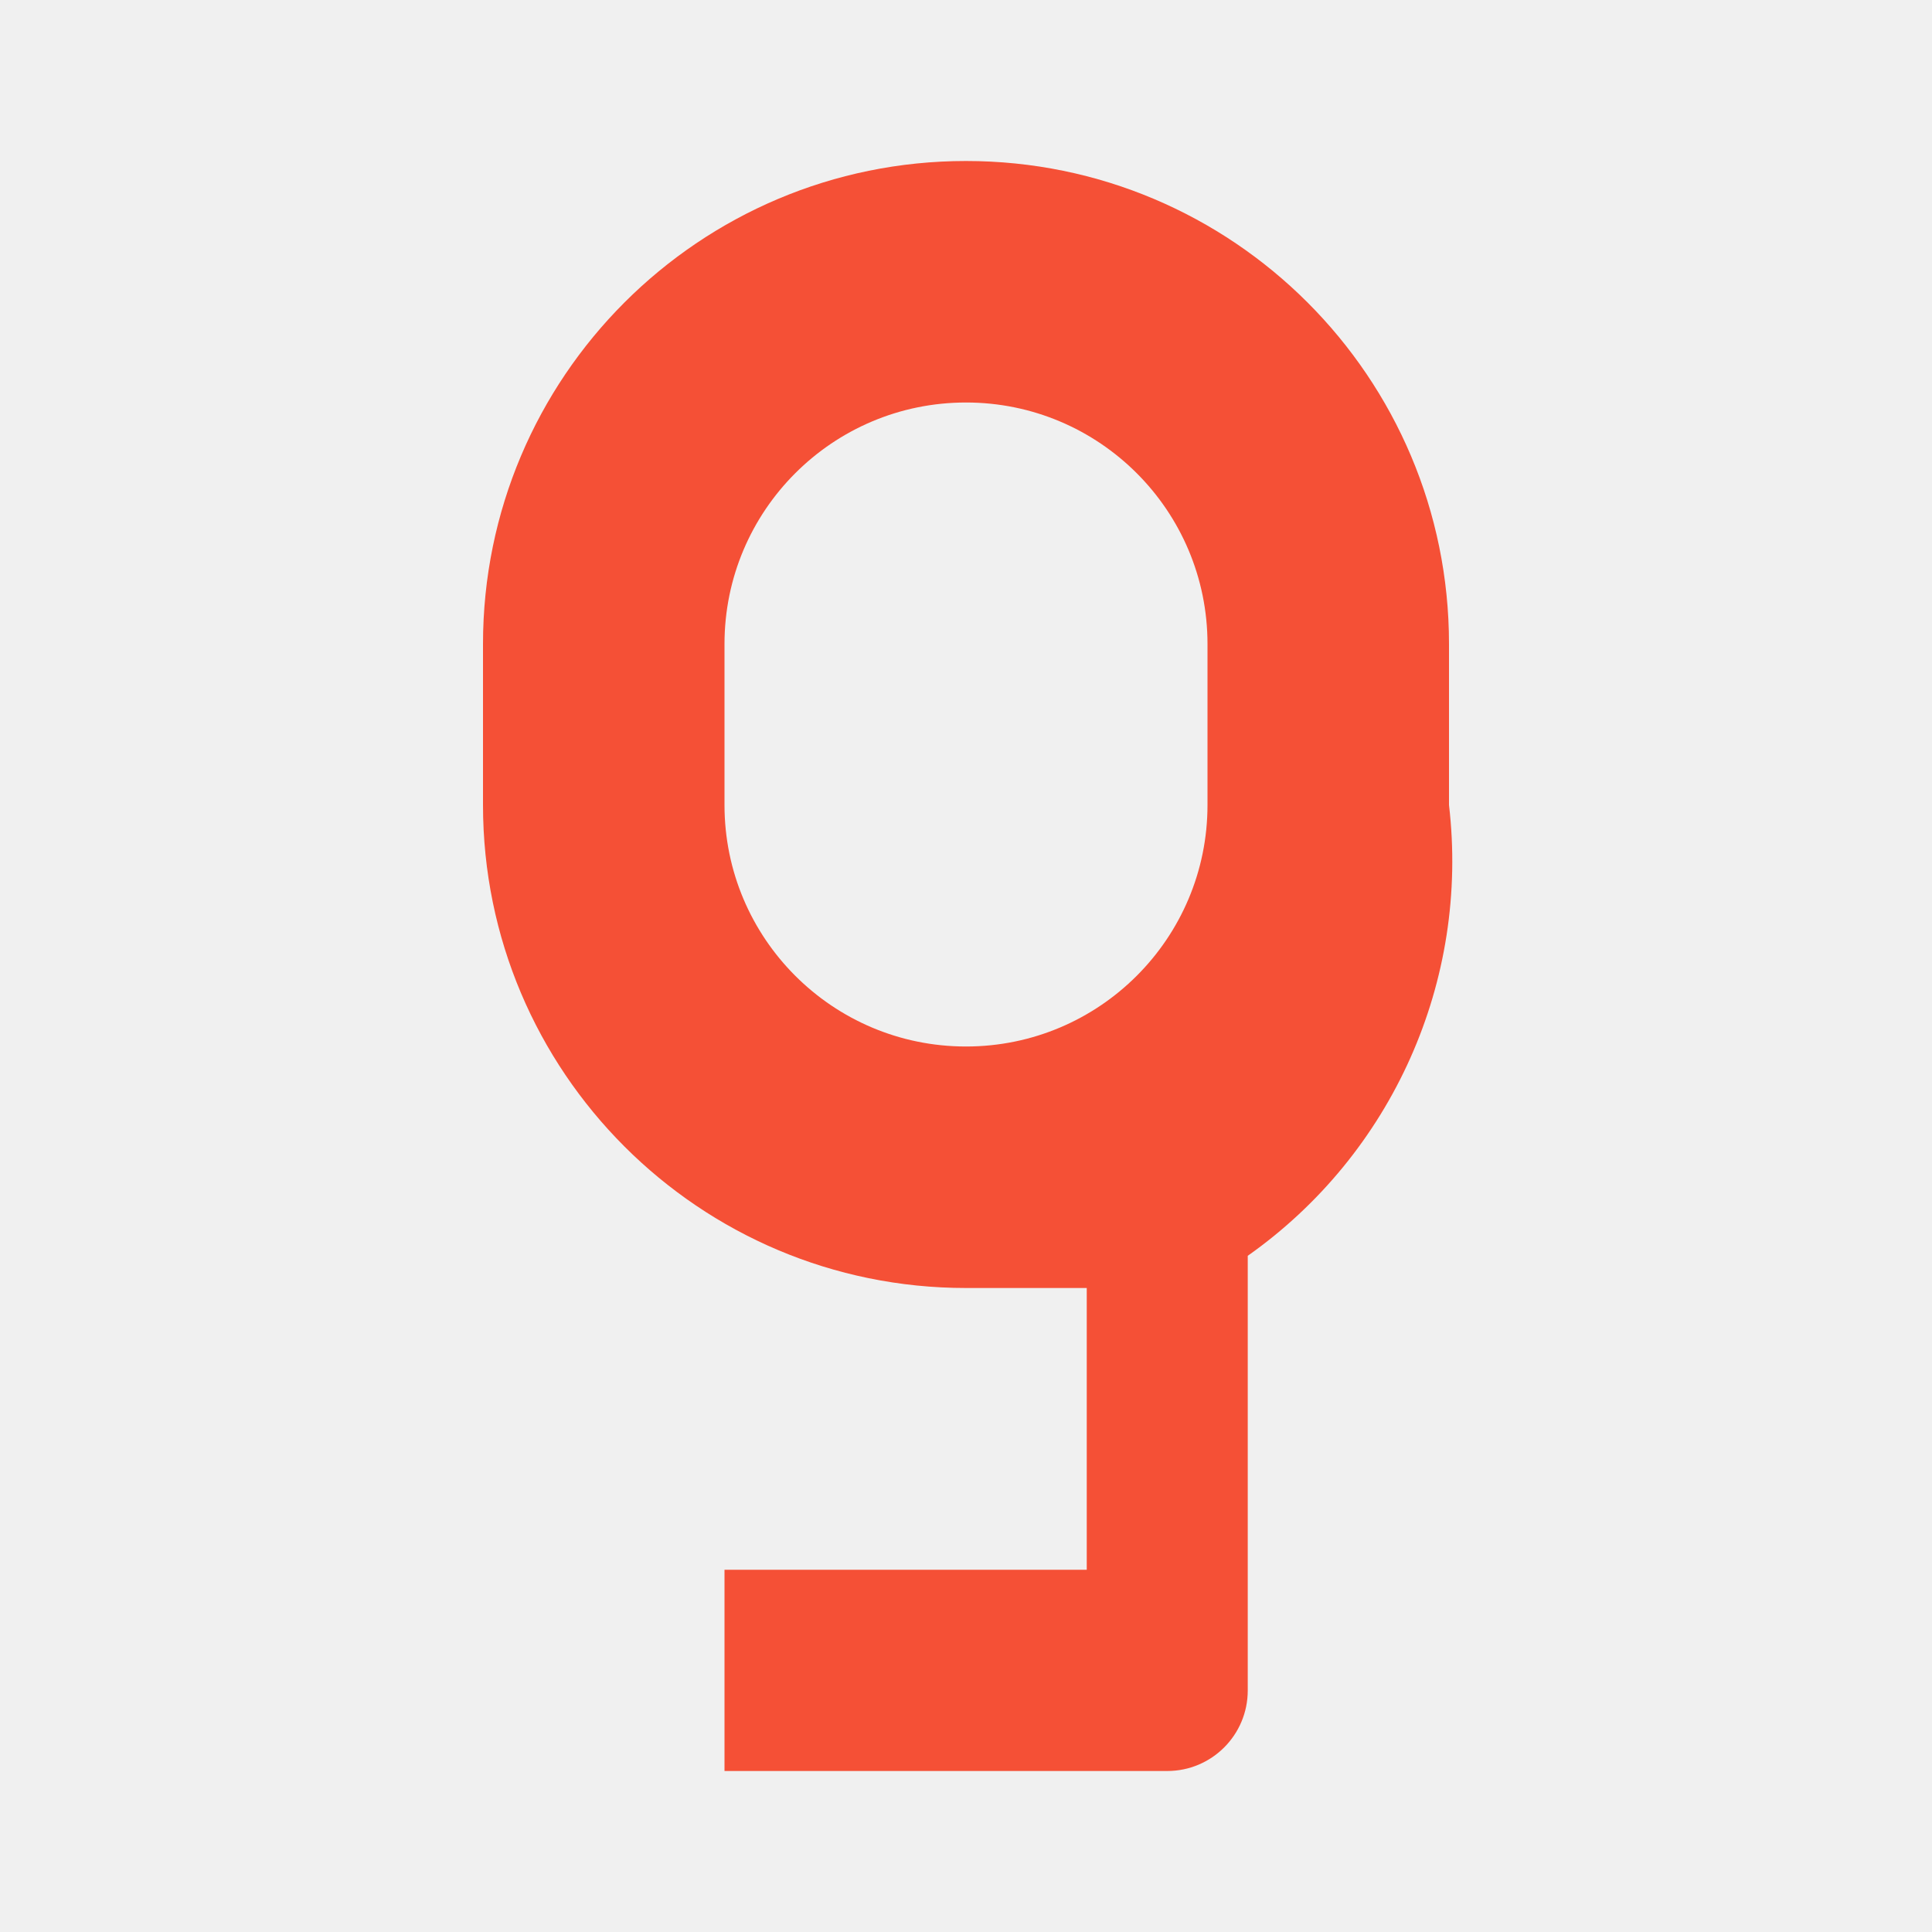
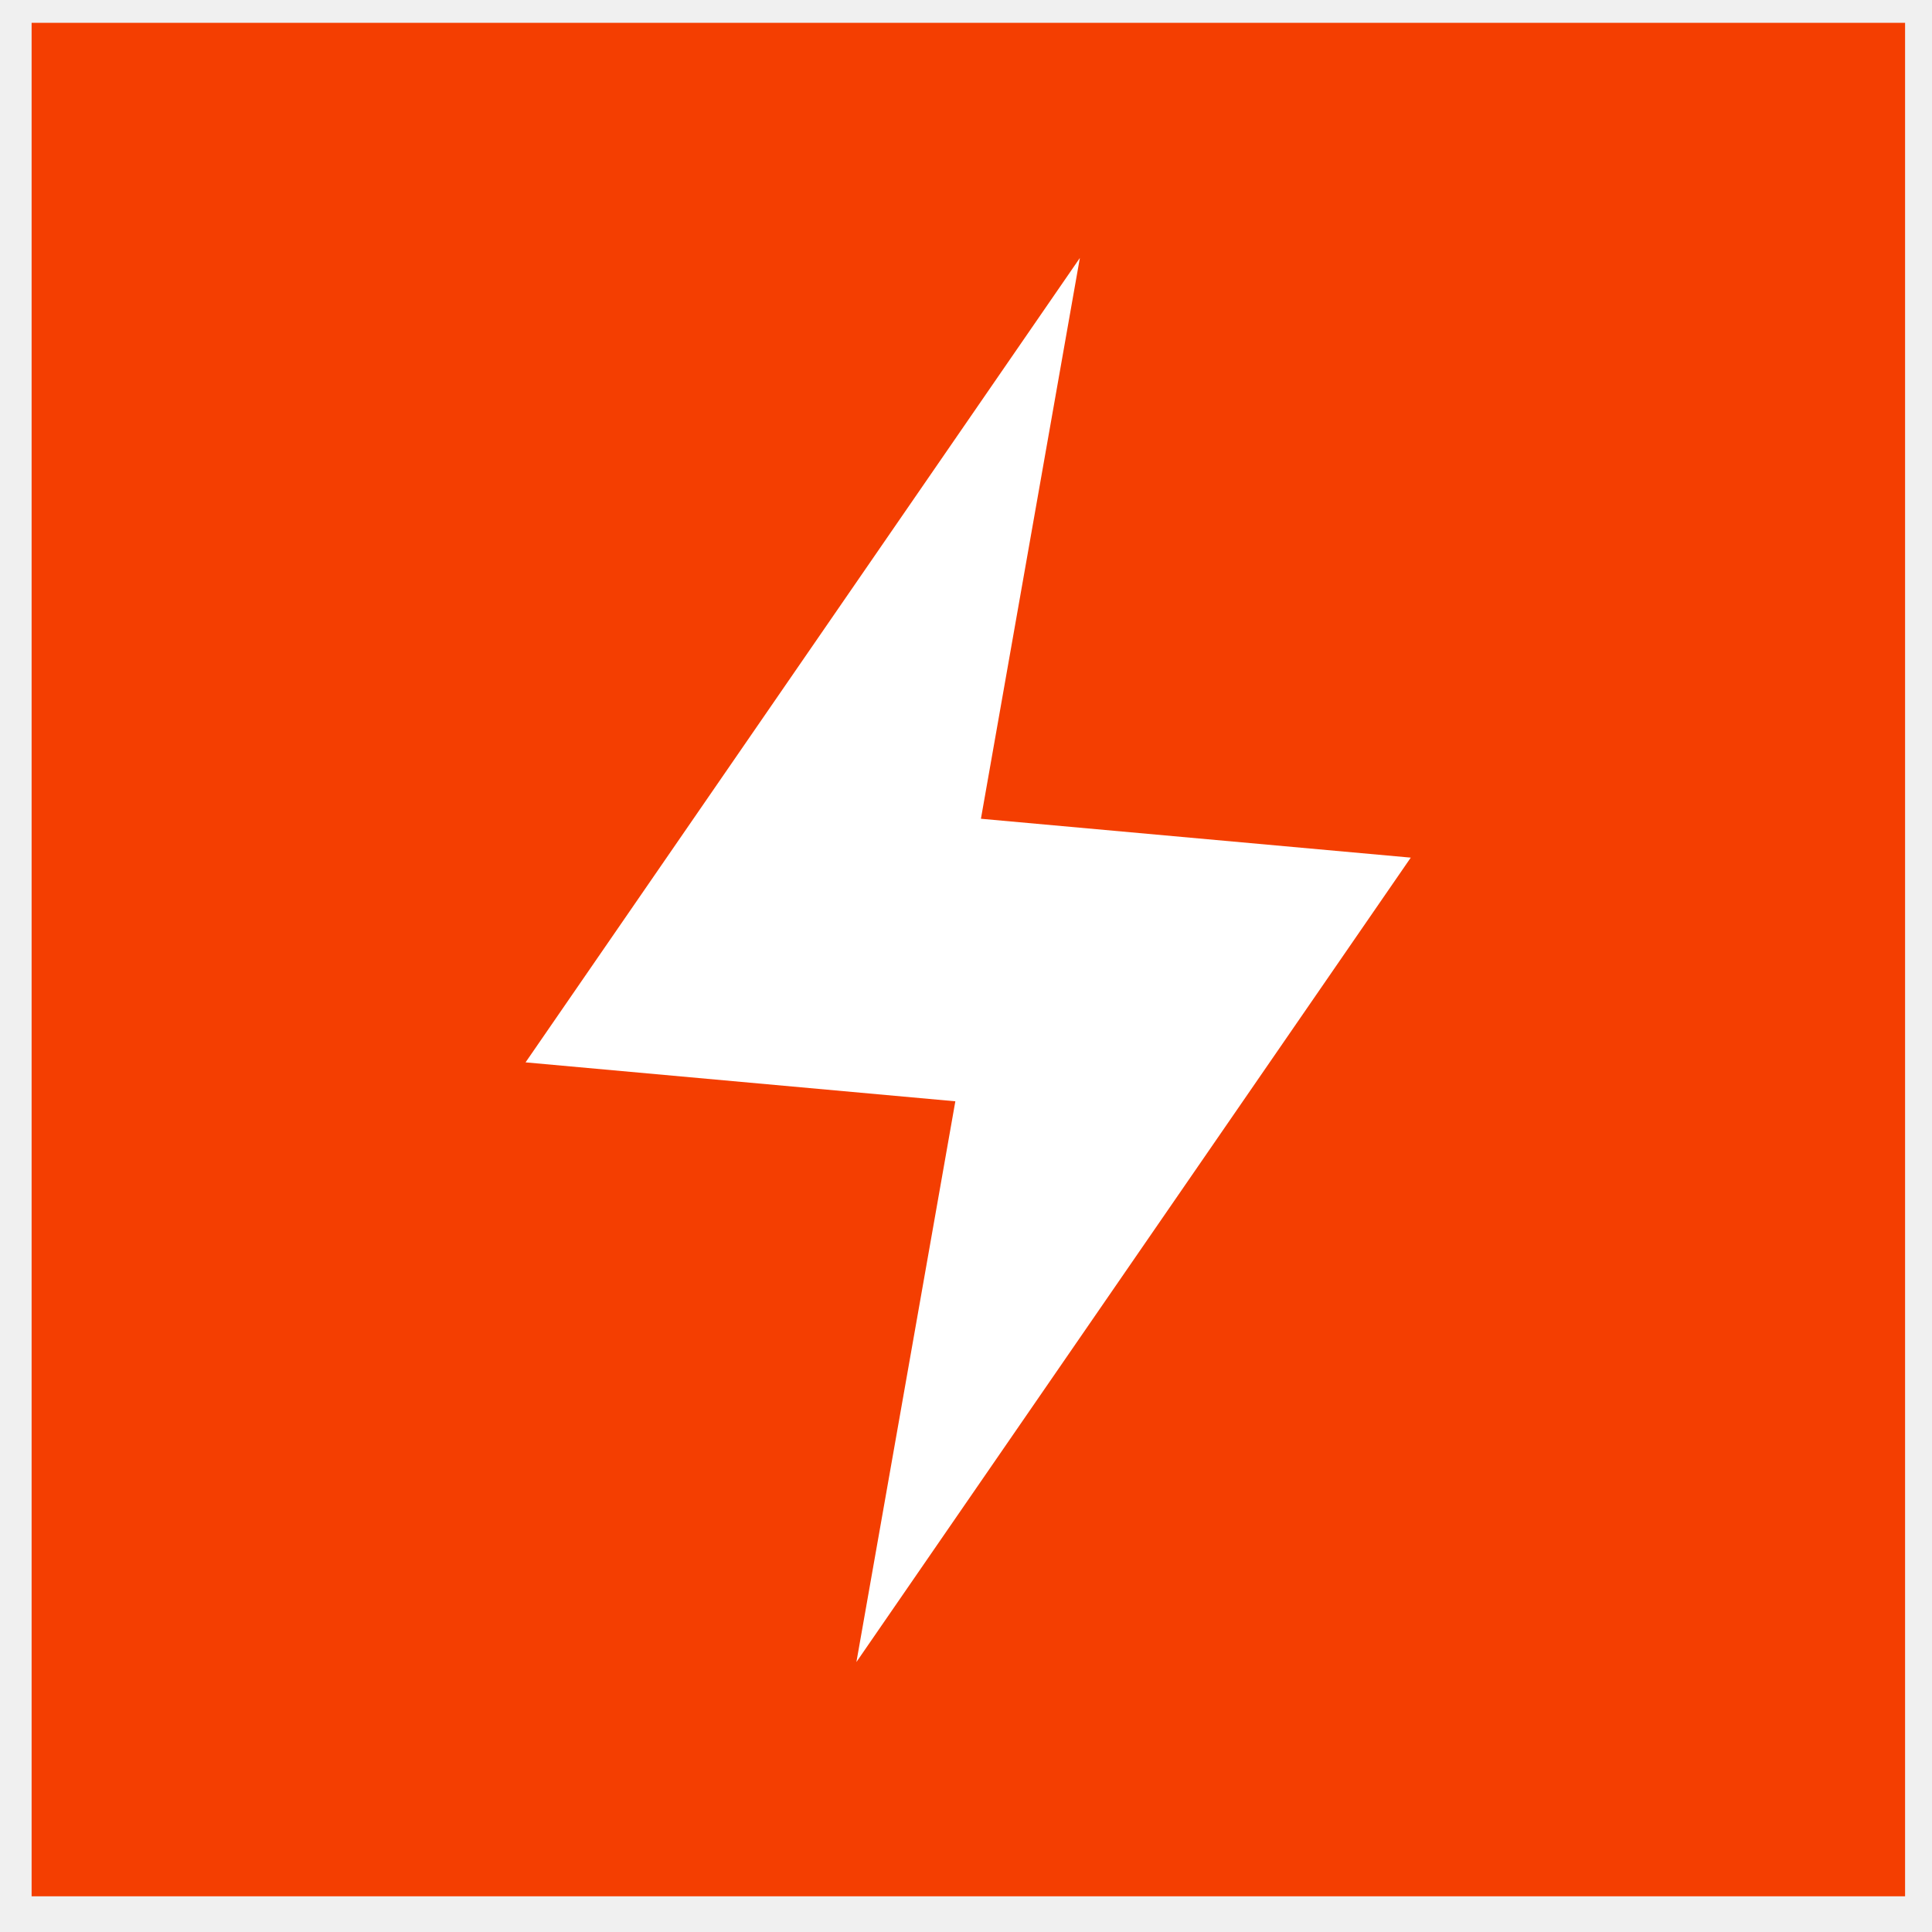
- <svg xmlns="http://www.w3.org/2000/svg" viewBox="0 0 24 24" fill="#F55036" aria-hidden="true">
-   <path d="M12 2a6 6 0 0 0-6 6v2a6 6 0 0 0 6 6h1.5v3.5H9V22h5.5a1 1 0 0 0 1-1v-5.4A6 6 0 0 0 18 10V8a6 6 0 0 0-6-6Zm0 3a3 3 0 0 1 3 3v2a3 3 0 1 1-6 0V8a3 3 0 0 1 3-3Z" />
+ <svg xmlns="http://www.w3.org/2000/svg" fill="none" aria-hidden="true" viewBox="0 0 33 33">
+   <g clip-path="url(#groq-a)">
+     <path fill="#F43E01" d="M.54.39h32v32h-32z" />
+     <path fill="#fff" d="m18.445 4.406-9.468 13.74 7.341.665-1.69 9.578 9.469-13.74-7.342-.664z" />
+   </g>
+   <defs>
+     <clipPath id="groq-a">
+       <path fill="#fff" d="M.54.39h32v32h-32z" />
+     </clipPath>
+   </defs>
</svg>
